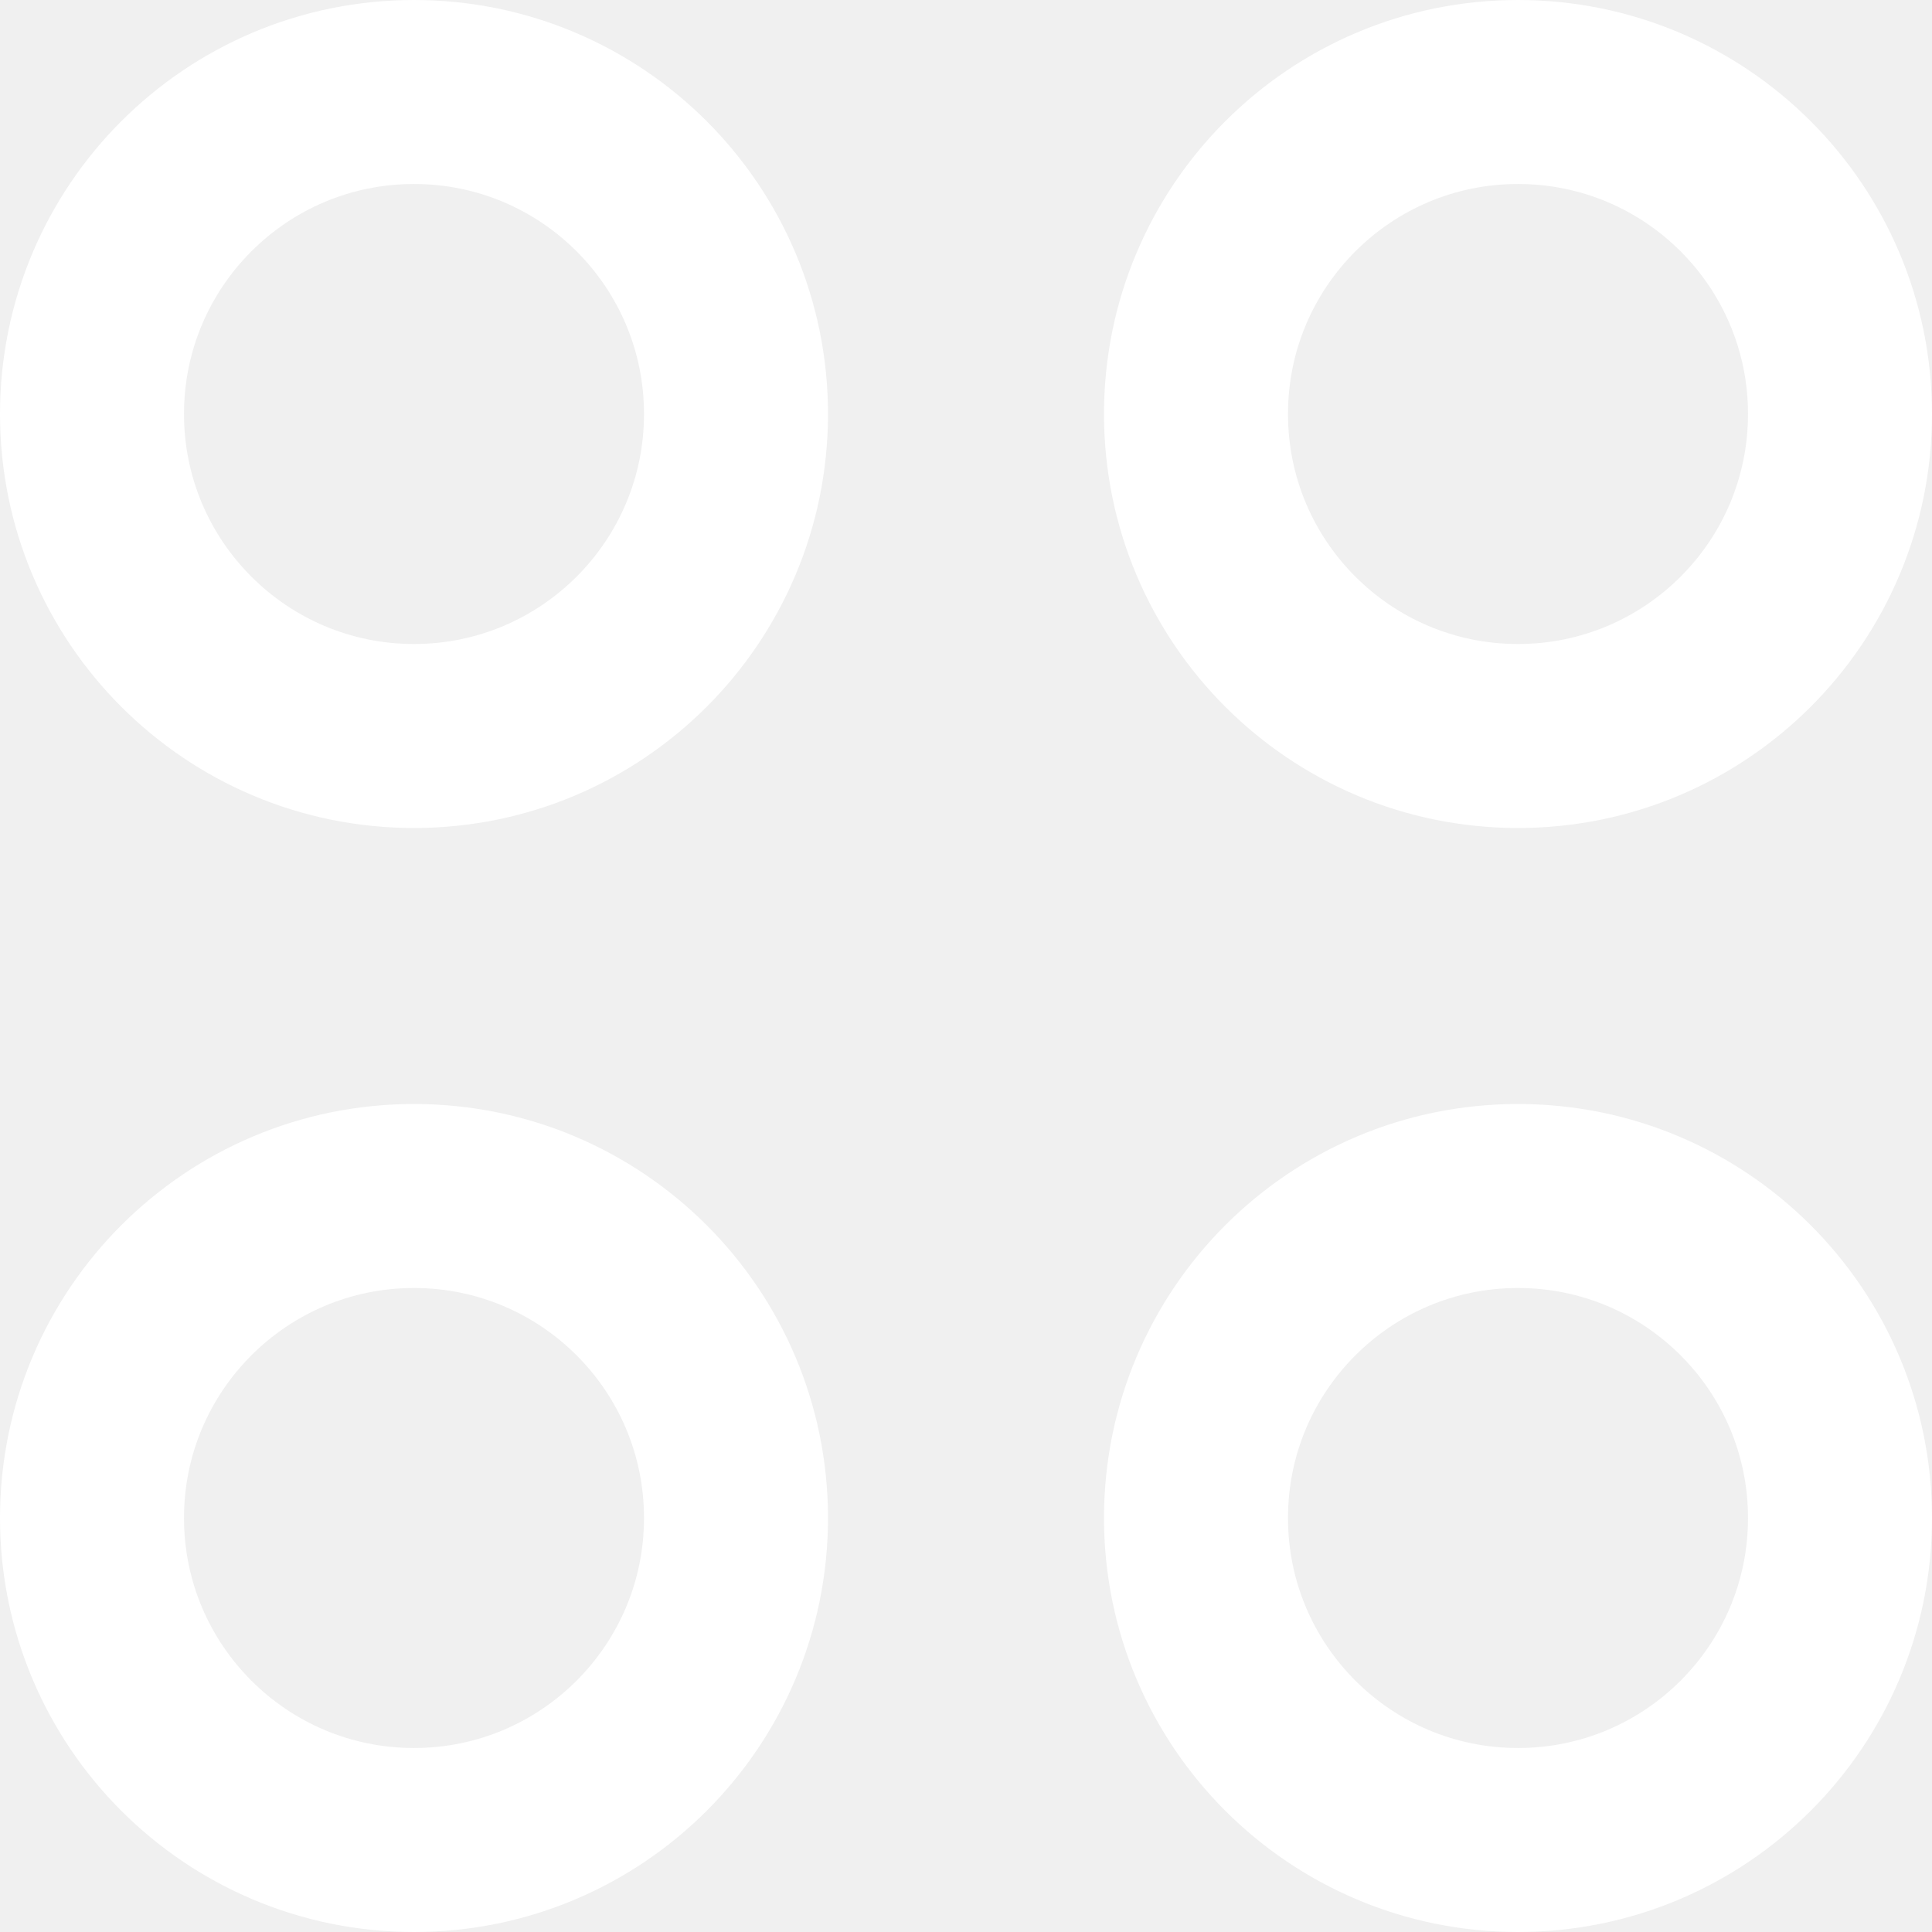
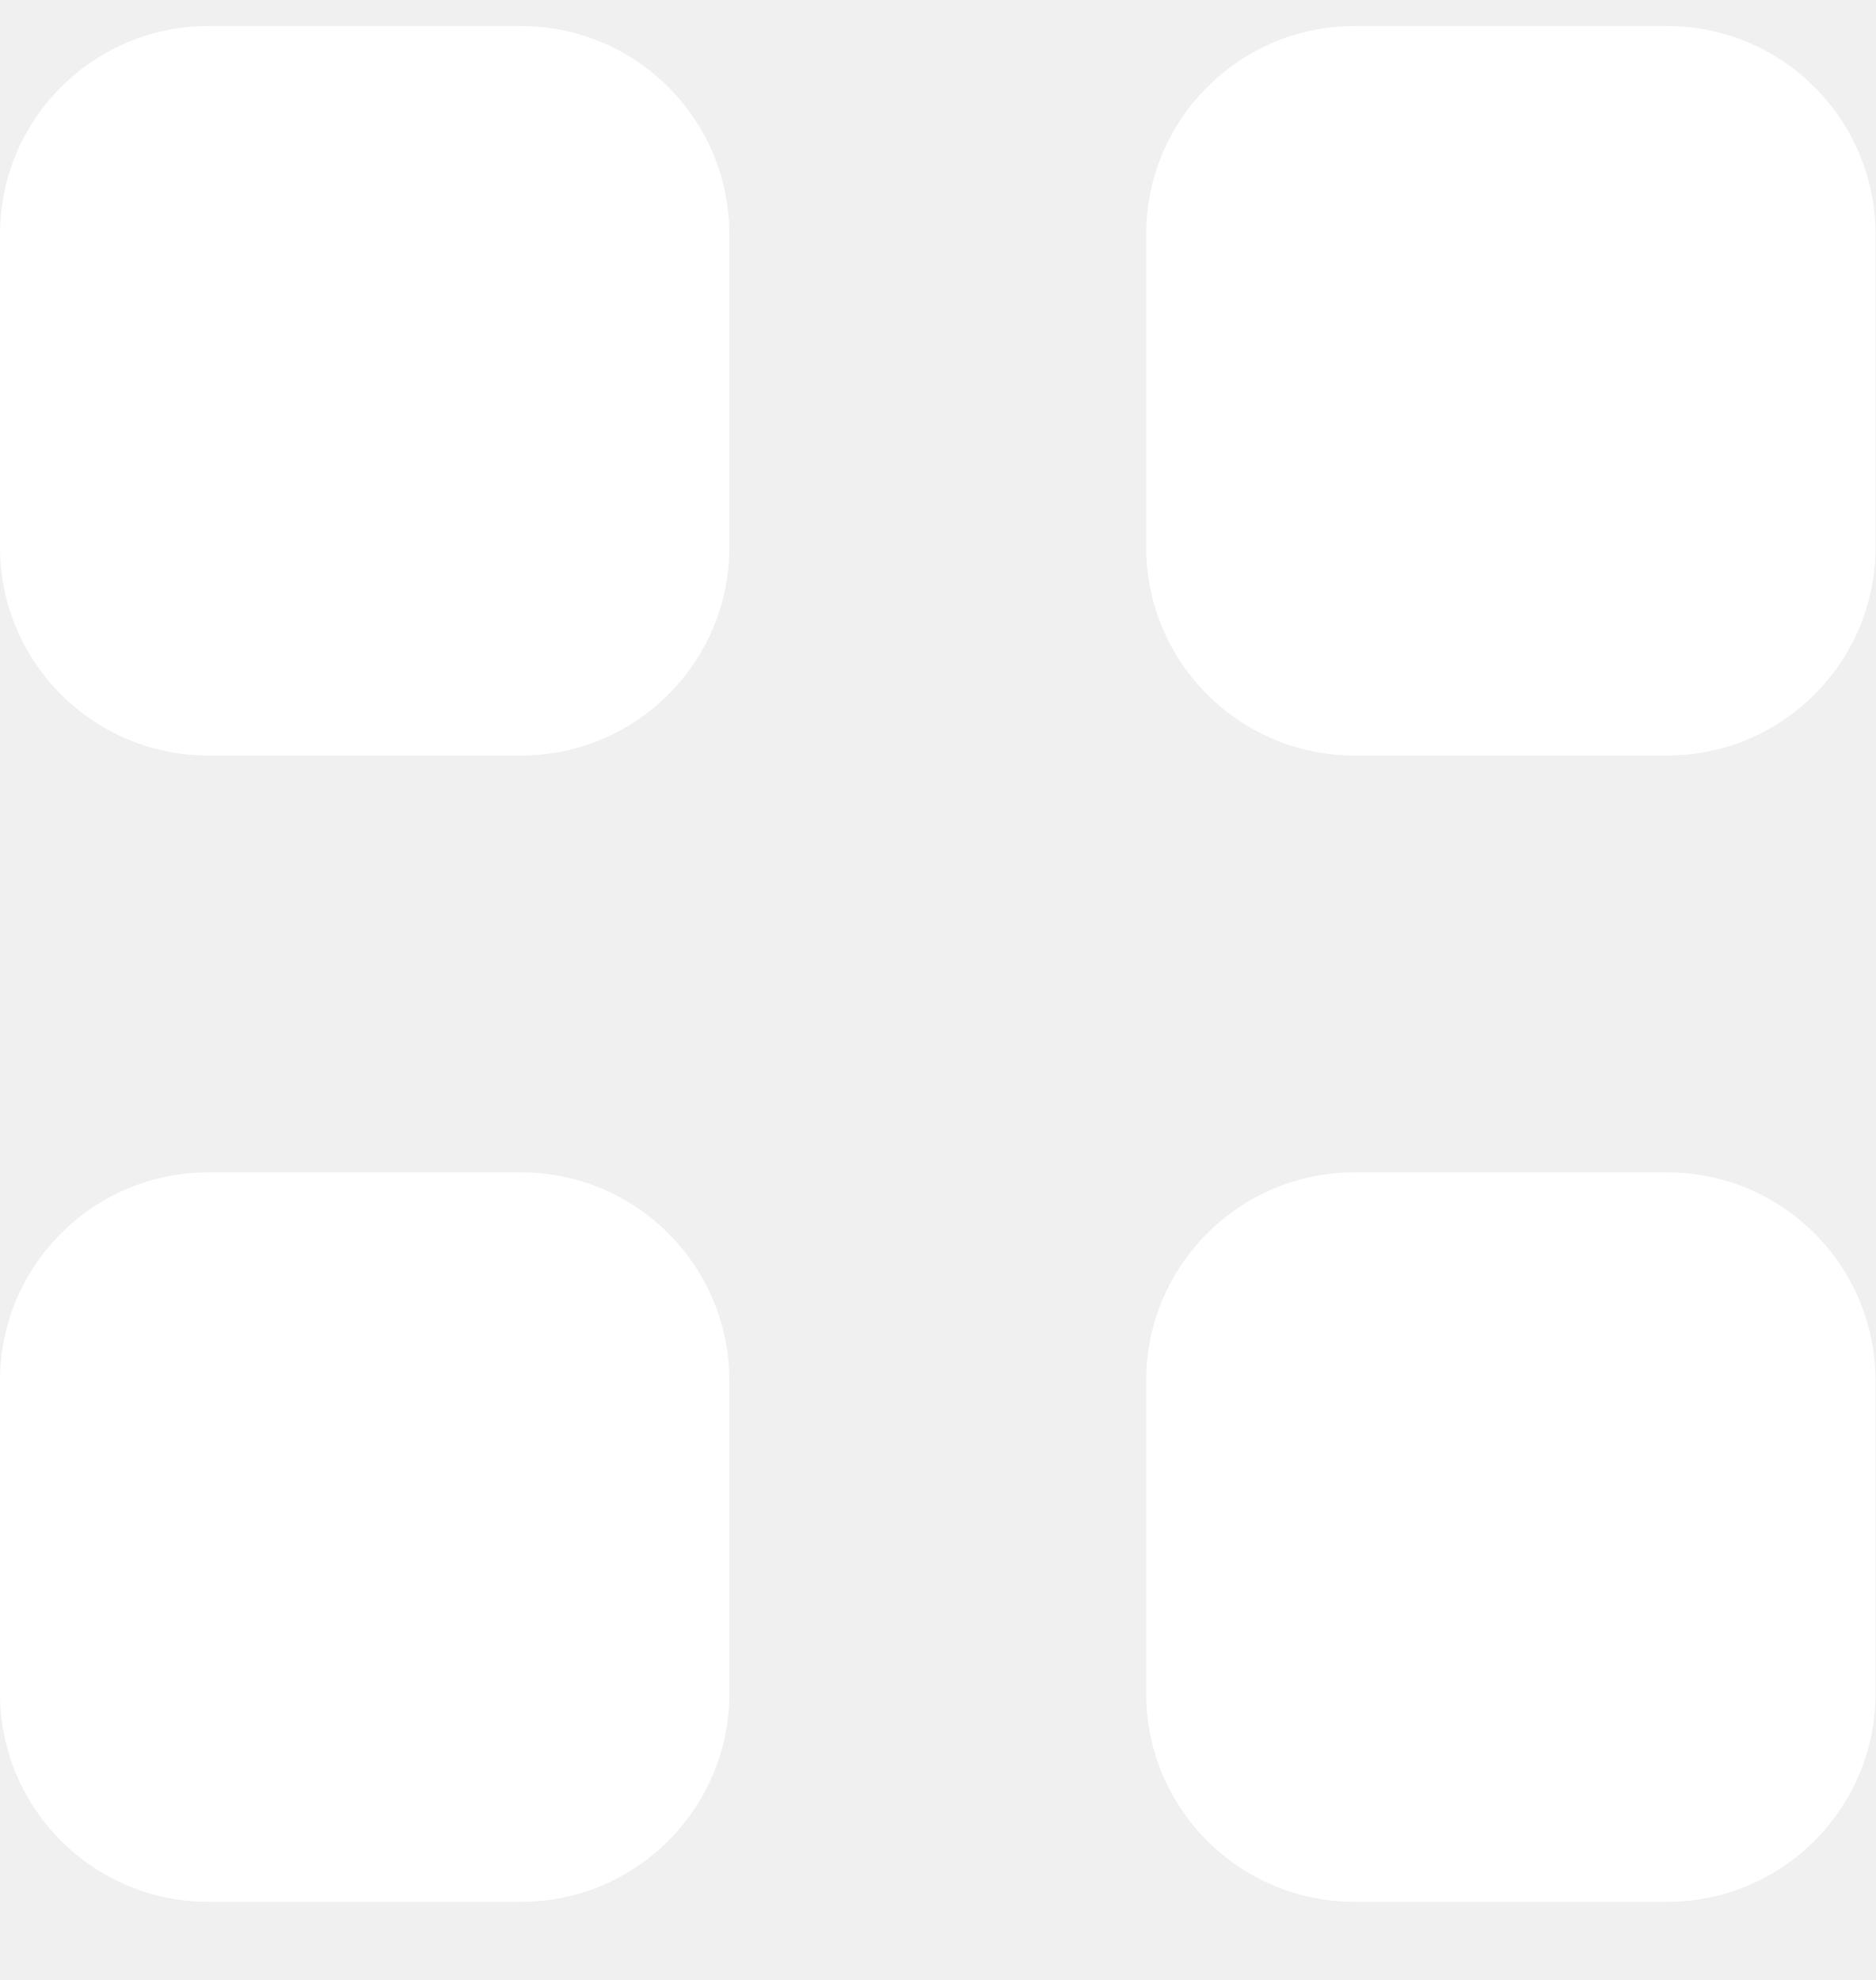
- <svg xmlns="http://www.w3.org/2000/svg" width="21" height="21" viewBox="0 0 21 21" fill="none">
-   <circle cx="4.5" cy="4.5" r="3.5" stroke="white" stroke-width="2" />
-   <circle cx="16.5" cy="4.5" r="3.5" stroke="white" stroke-width="2" />
-   <circle cx="4.5" cy="16.5" r="3.5" stroke="white" stroke-width="2" />
-   <circle cx="16.5" cy="16.5" r="3.5" stroke="white" stroke-width="2" />
+ <svg xmlns="http://www.w3.org/2000/svg" width="18" height="19" viewBox="0 0 18 19" fill="none">
+   <rect y="0.25" width="7" height="7" rx="2" fill="white" />
+   <rect x="11" y="0.25" width="7" height="7" rx="2" fill="white" />
+   <rect y="11.25" width="7" height="7" rx="2" fill="white" />
+   <rect x="11" y="11.25" width="7" height="7" rx="2" fill="white" />
</svg>
